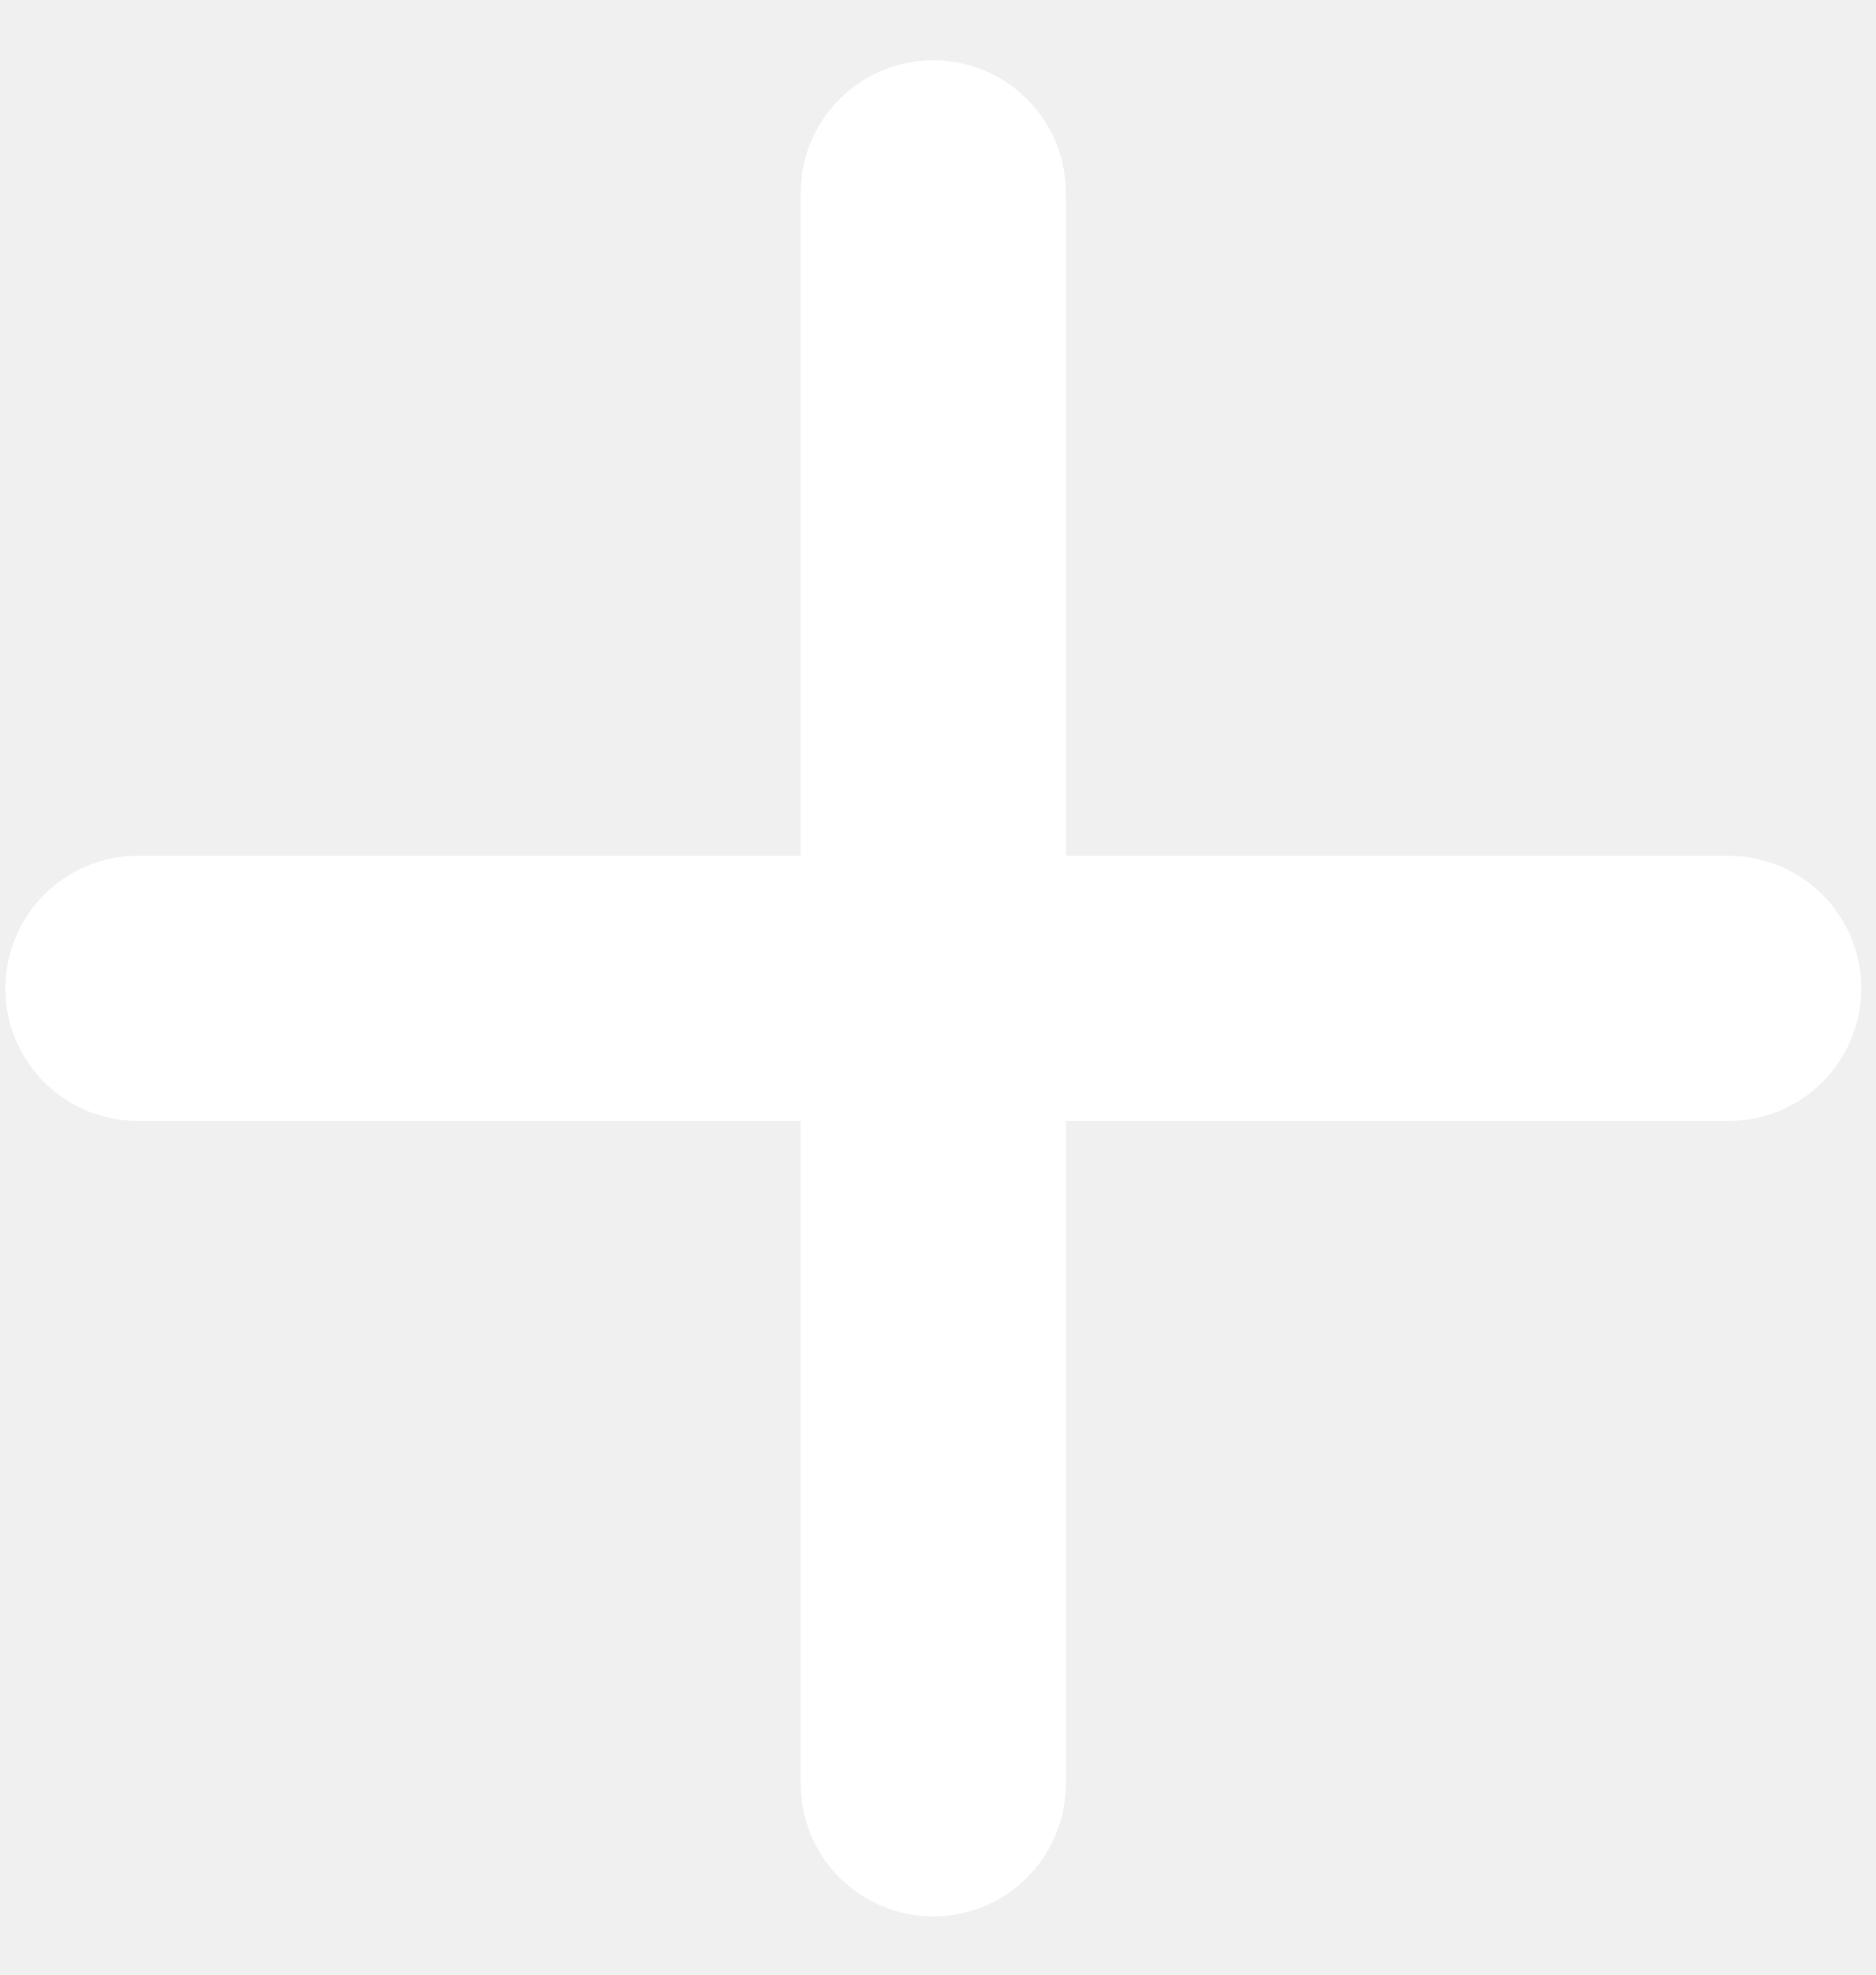
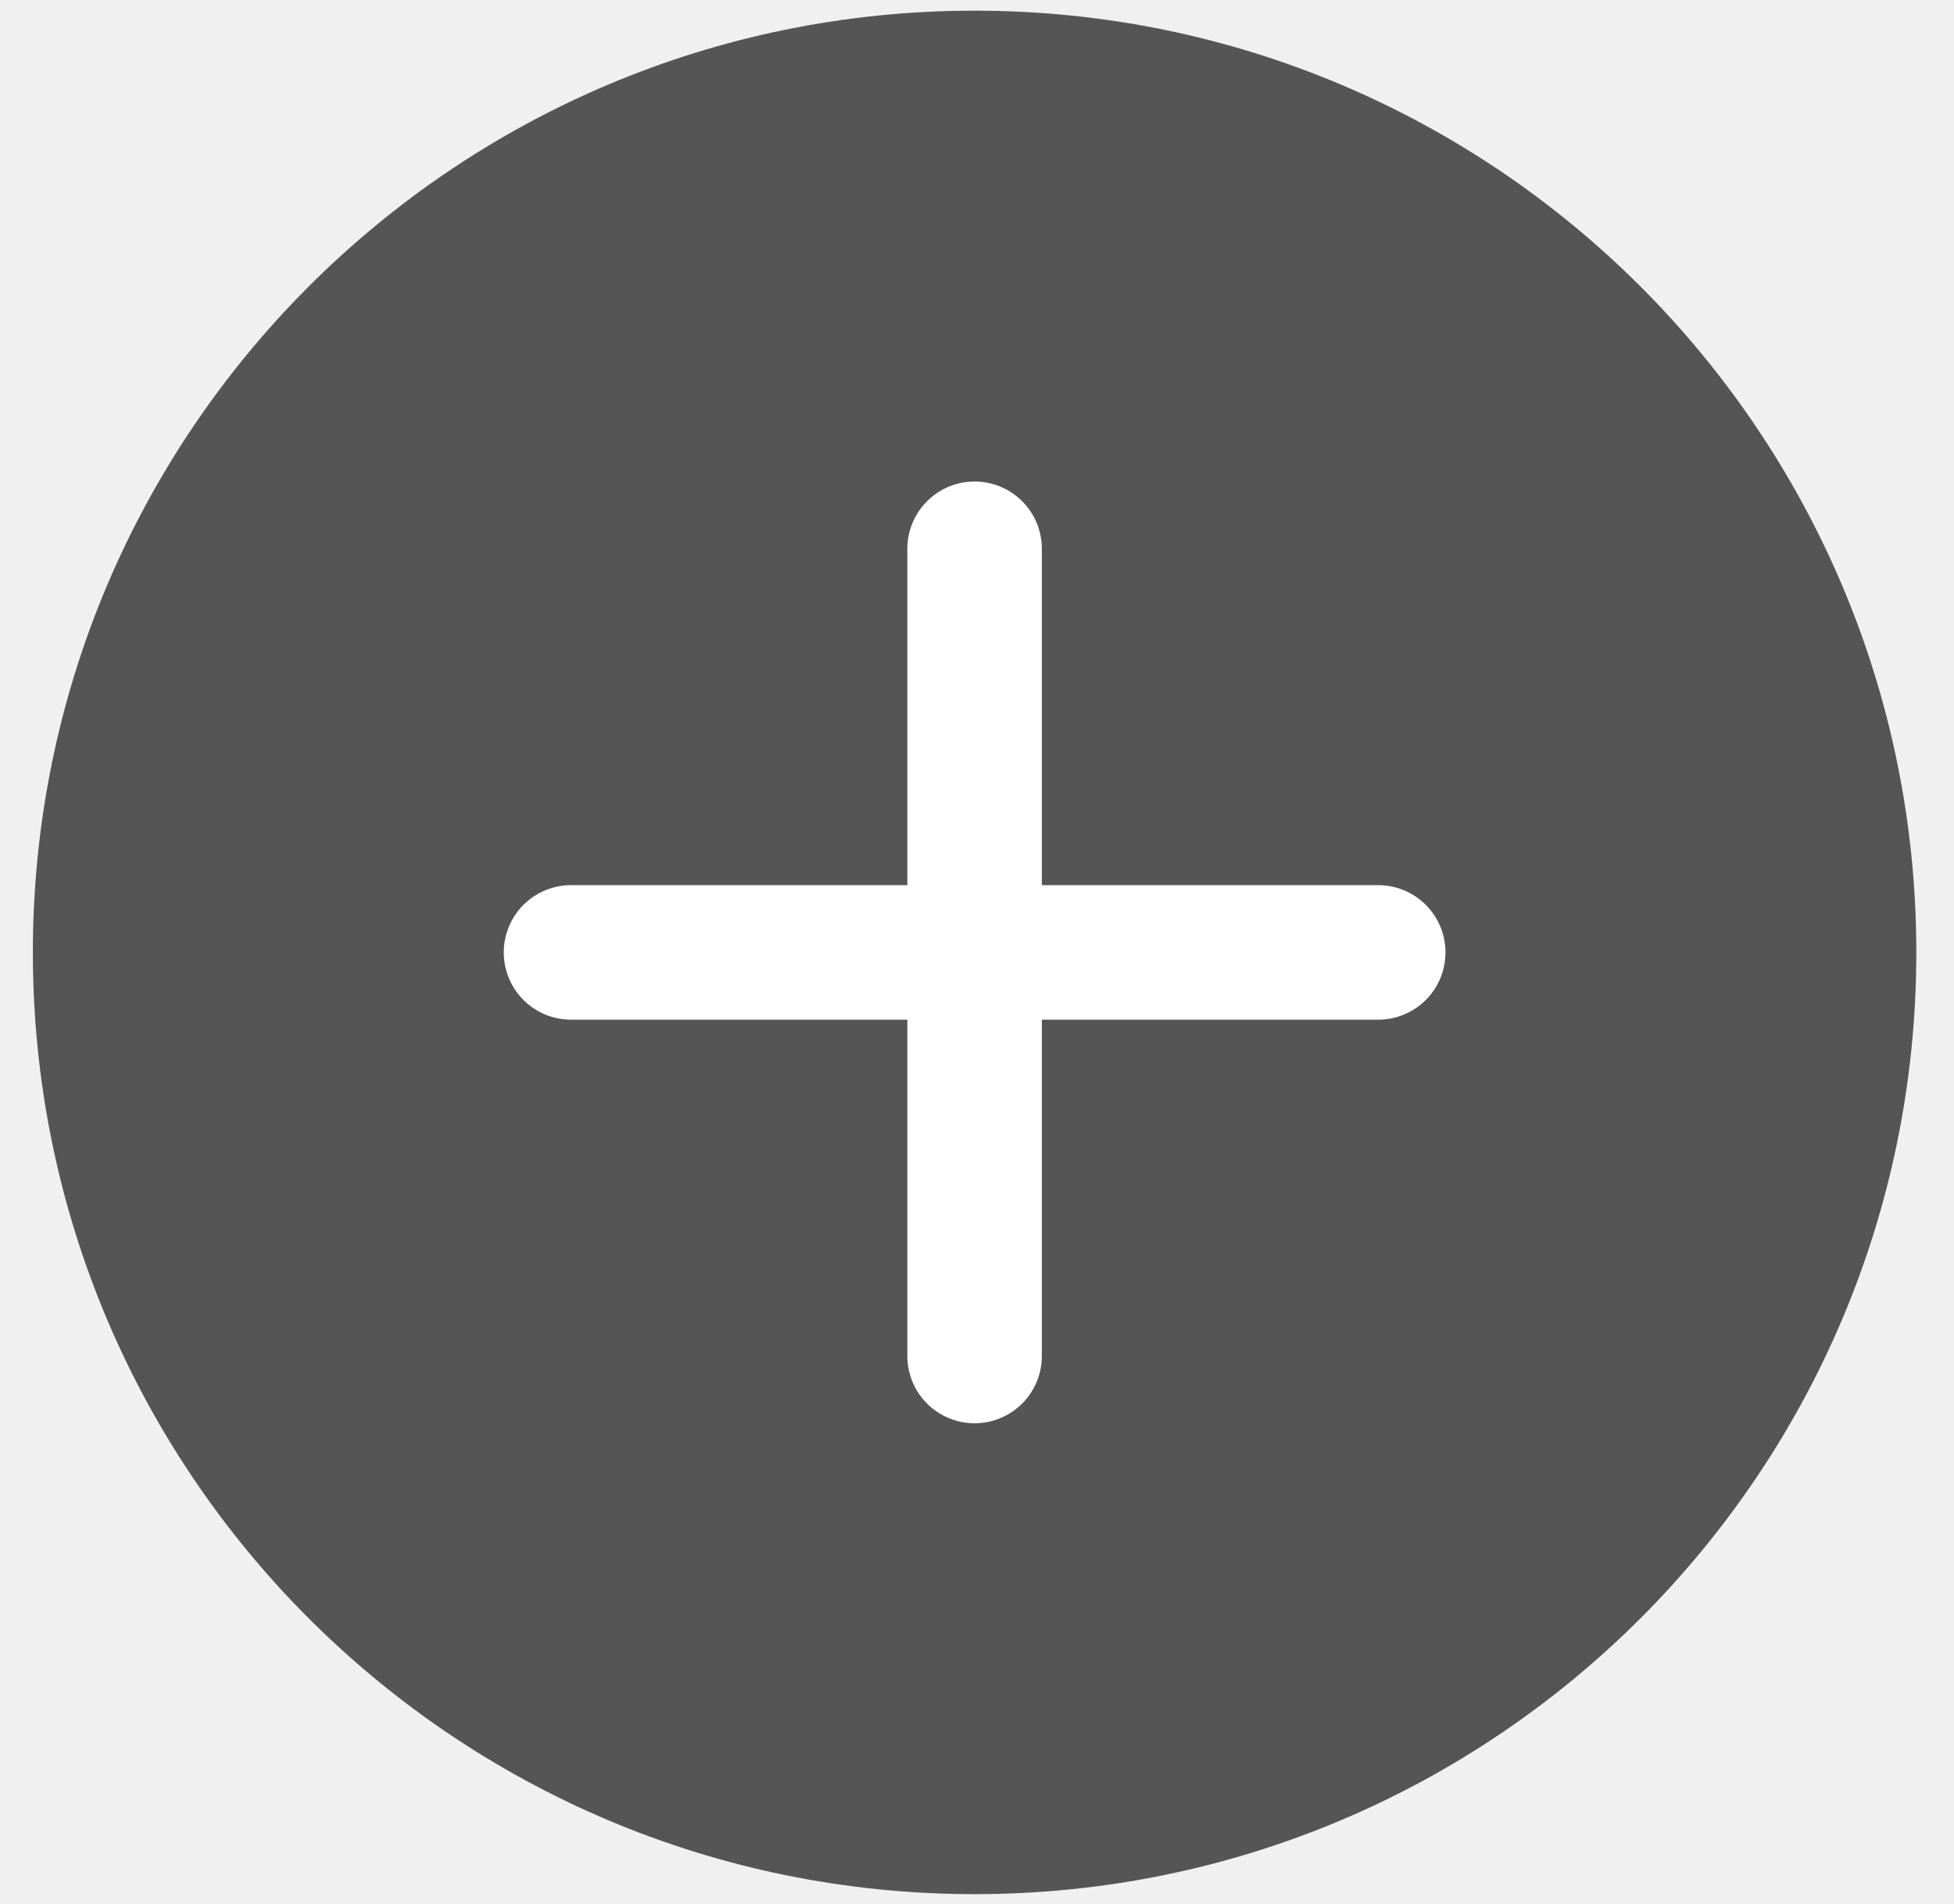
- <svg xmlns="http://www.w3.org/2000/svg" width="19" height="20" viewBox="0 0 19 20" fill="none">
-   <g id="Frame 2385">
-     <path id="Vector 4" d="M9.452 1.953V18.064" stroke="white" stroke-width="2.685" stroke-linecap="round" />
-     <path id="Vector 5" d="M1.397 10.009L17.508 10.009" stroke="white" stroke-width="2.685" stroke-linecap="round" />
-   </g>
+ <svg xmlns="http://www.w3.org/2000/svg" width="39" height="38" viewBox="0 0 39 38" fill="none">
+   <ellipse cx="19.452" cy="19.009" rx="18.796" ry="18.796" fill="#555555" />
+   <path d="M19.452 10.953V27.064" stroke="white" stroke-width="2.685" stroke-linecap="round" />
+   <path d="M11.397 19.009L27.508 19.009" stroke="white" stroke-width="2.685" stroke-linecap="round" />
</svg>
